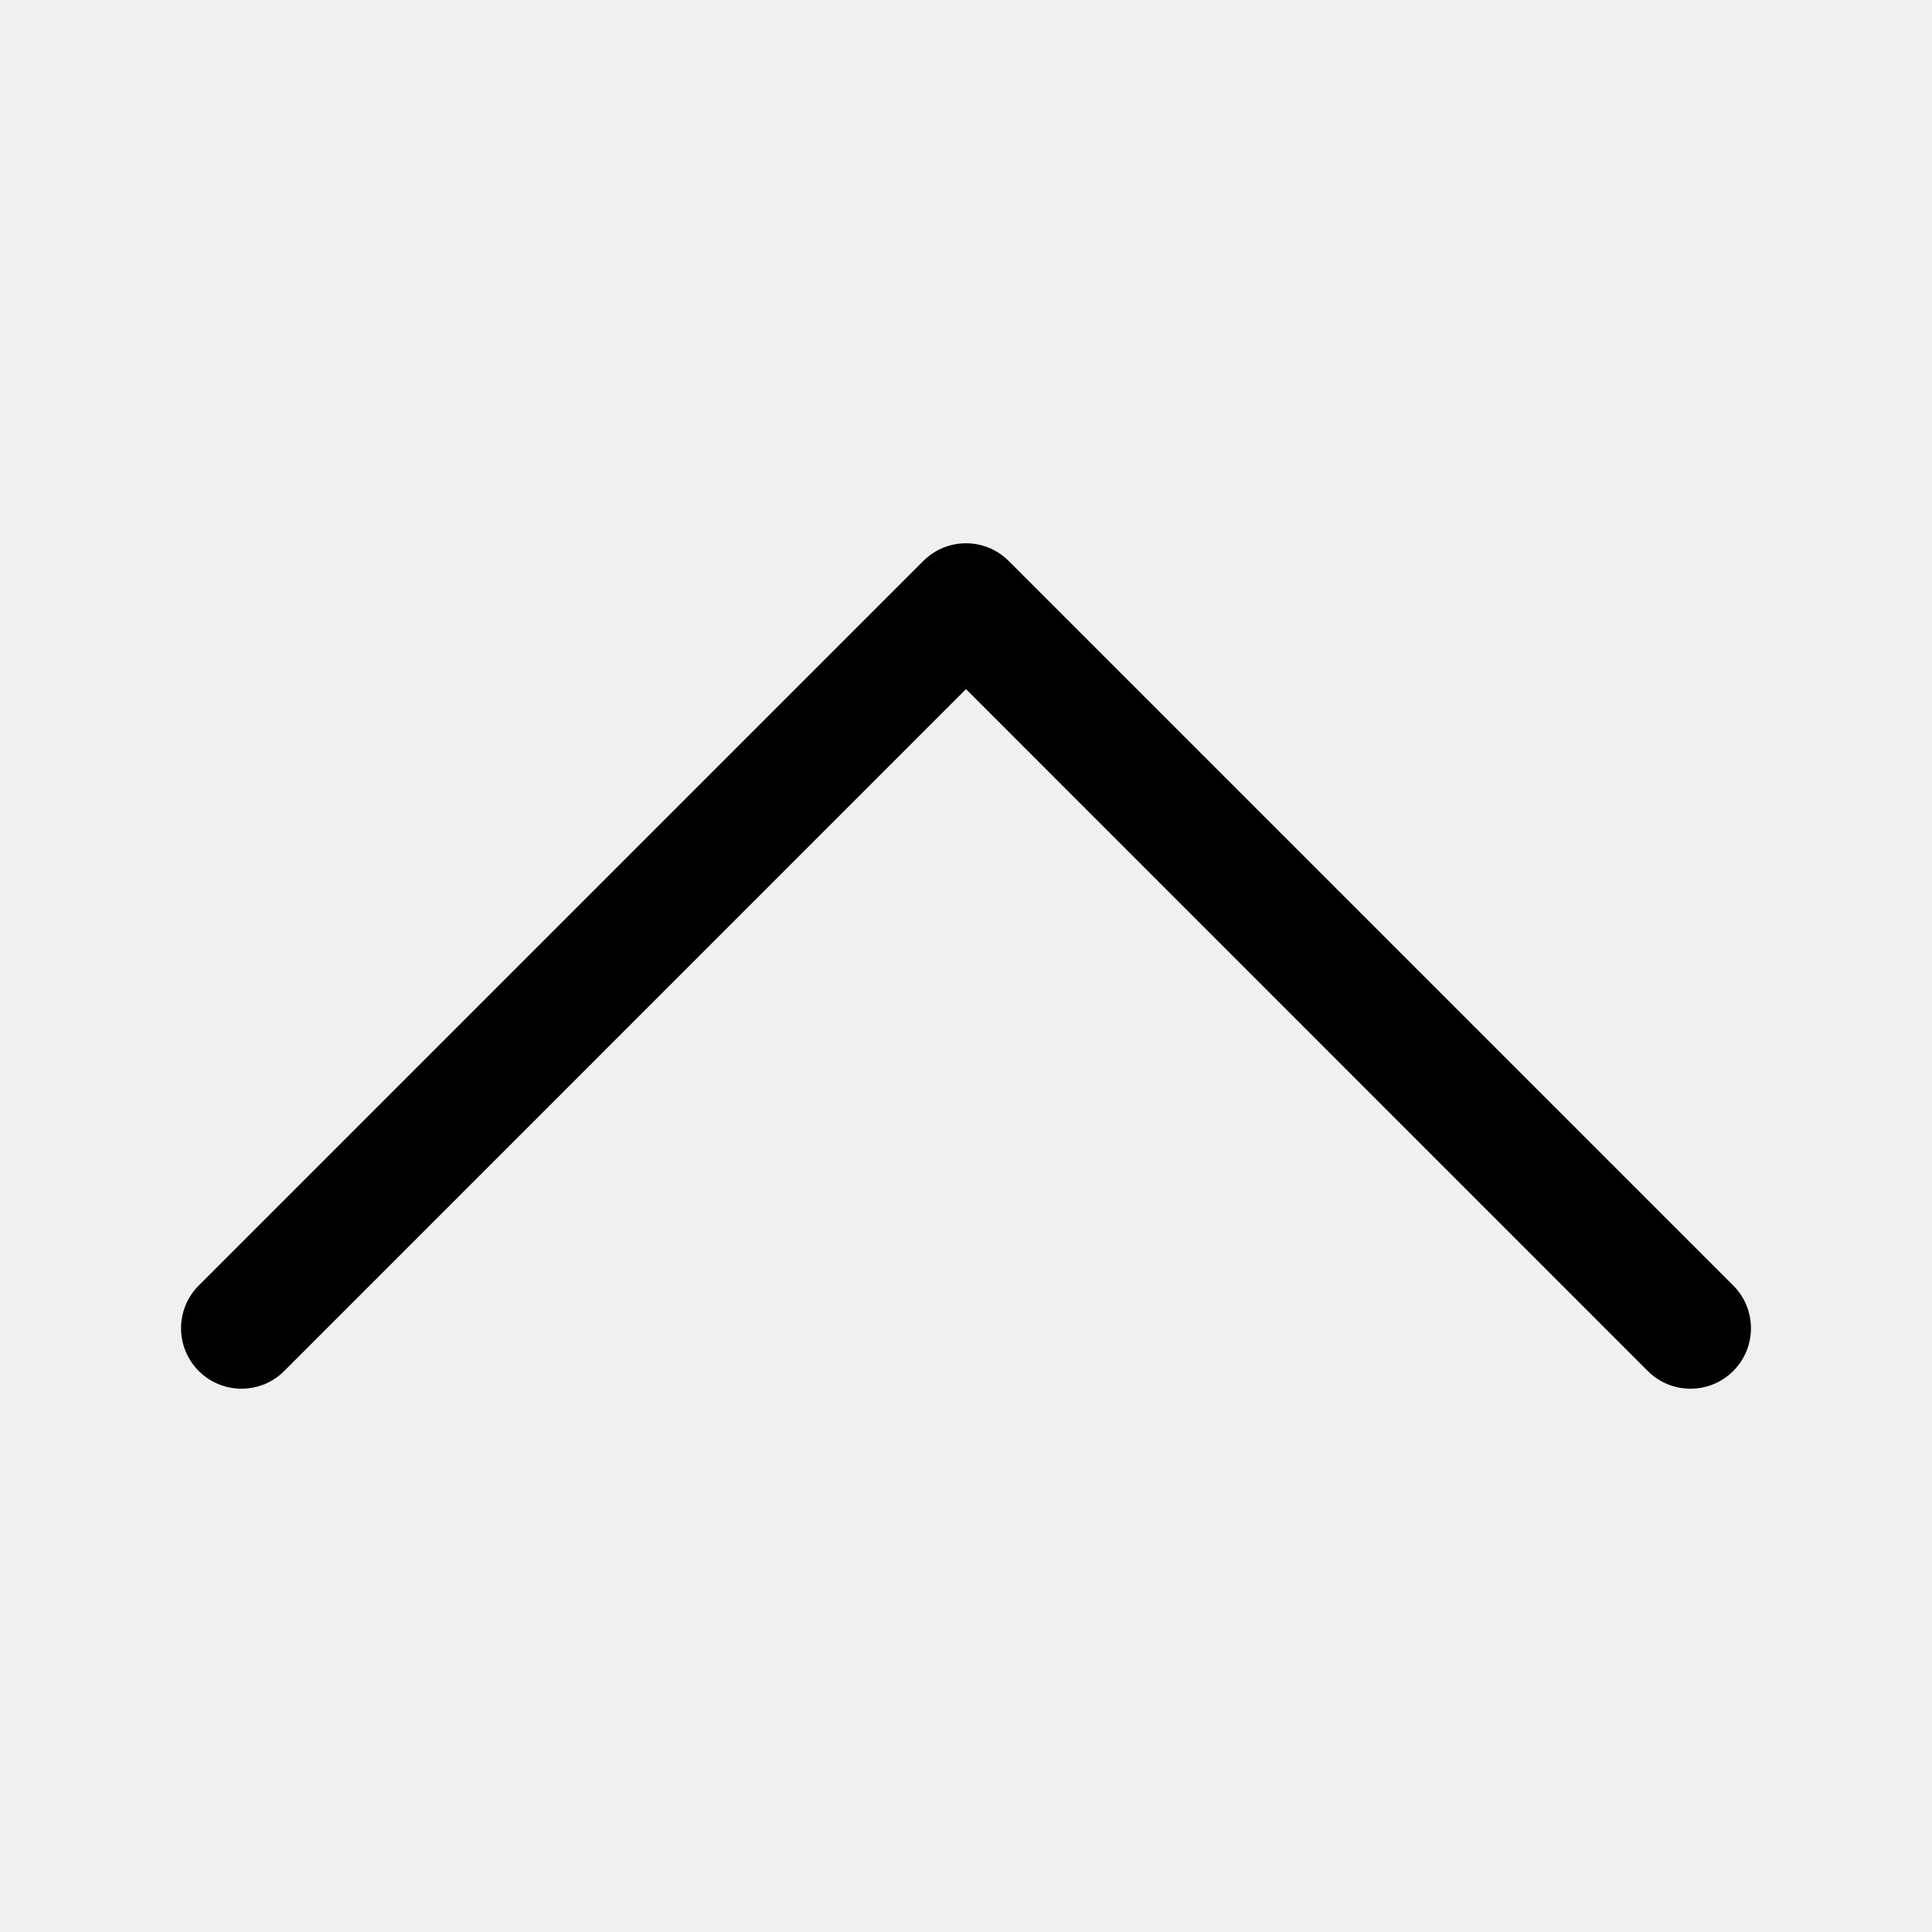
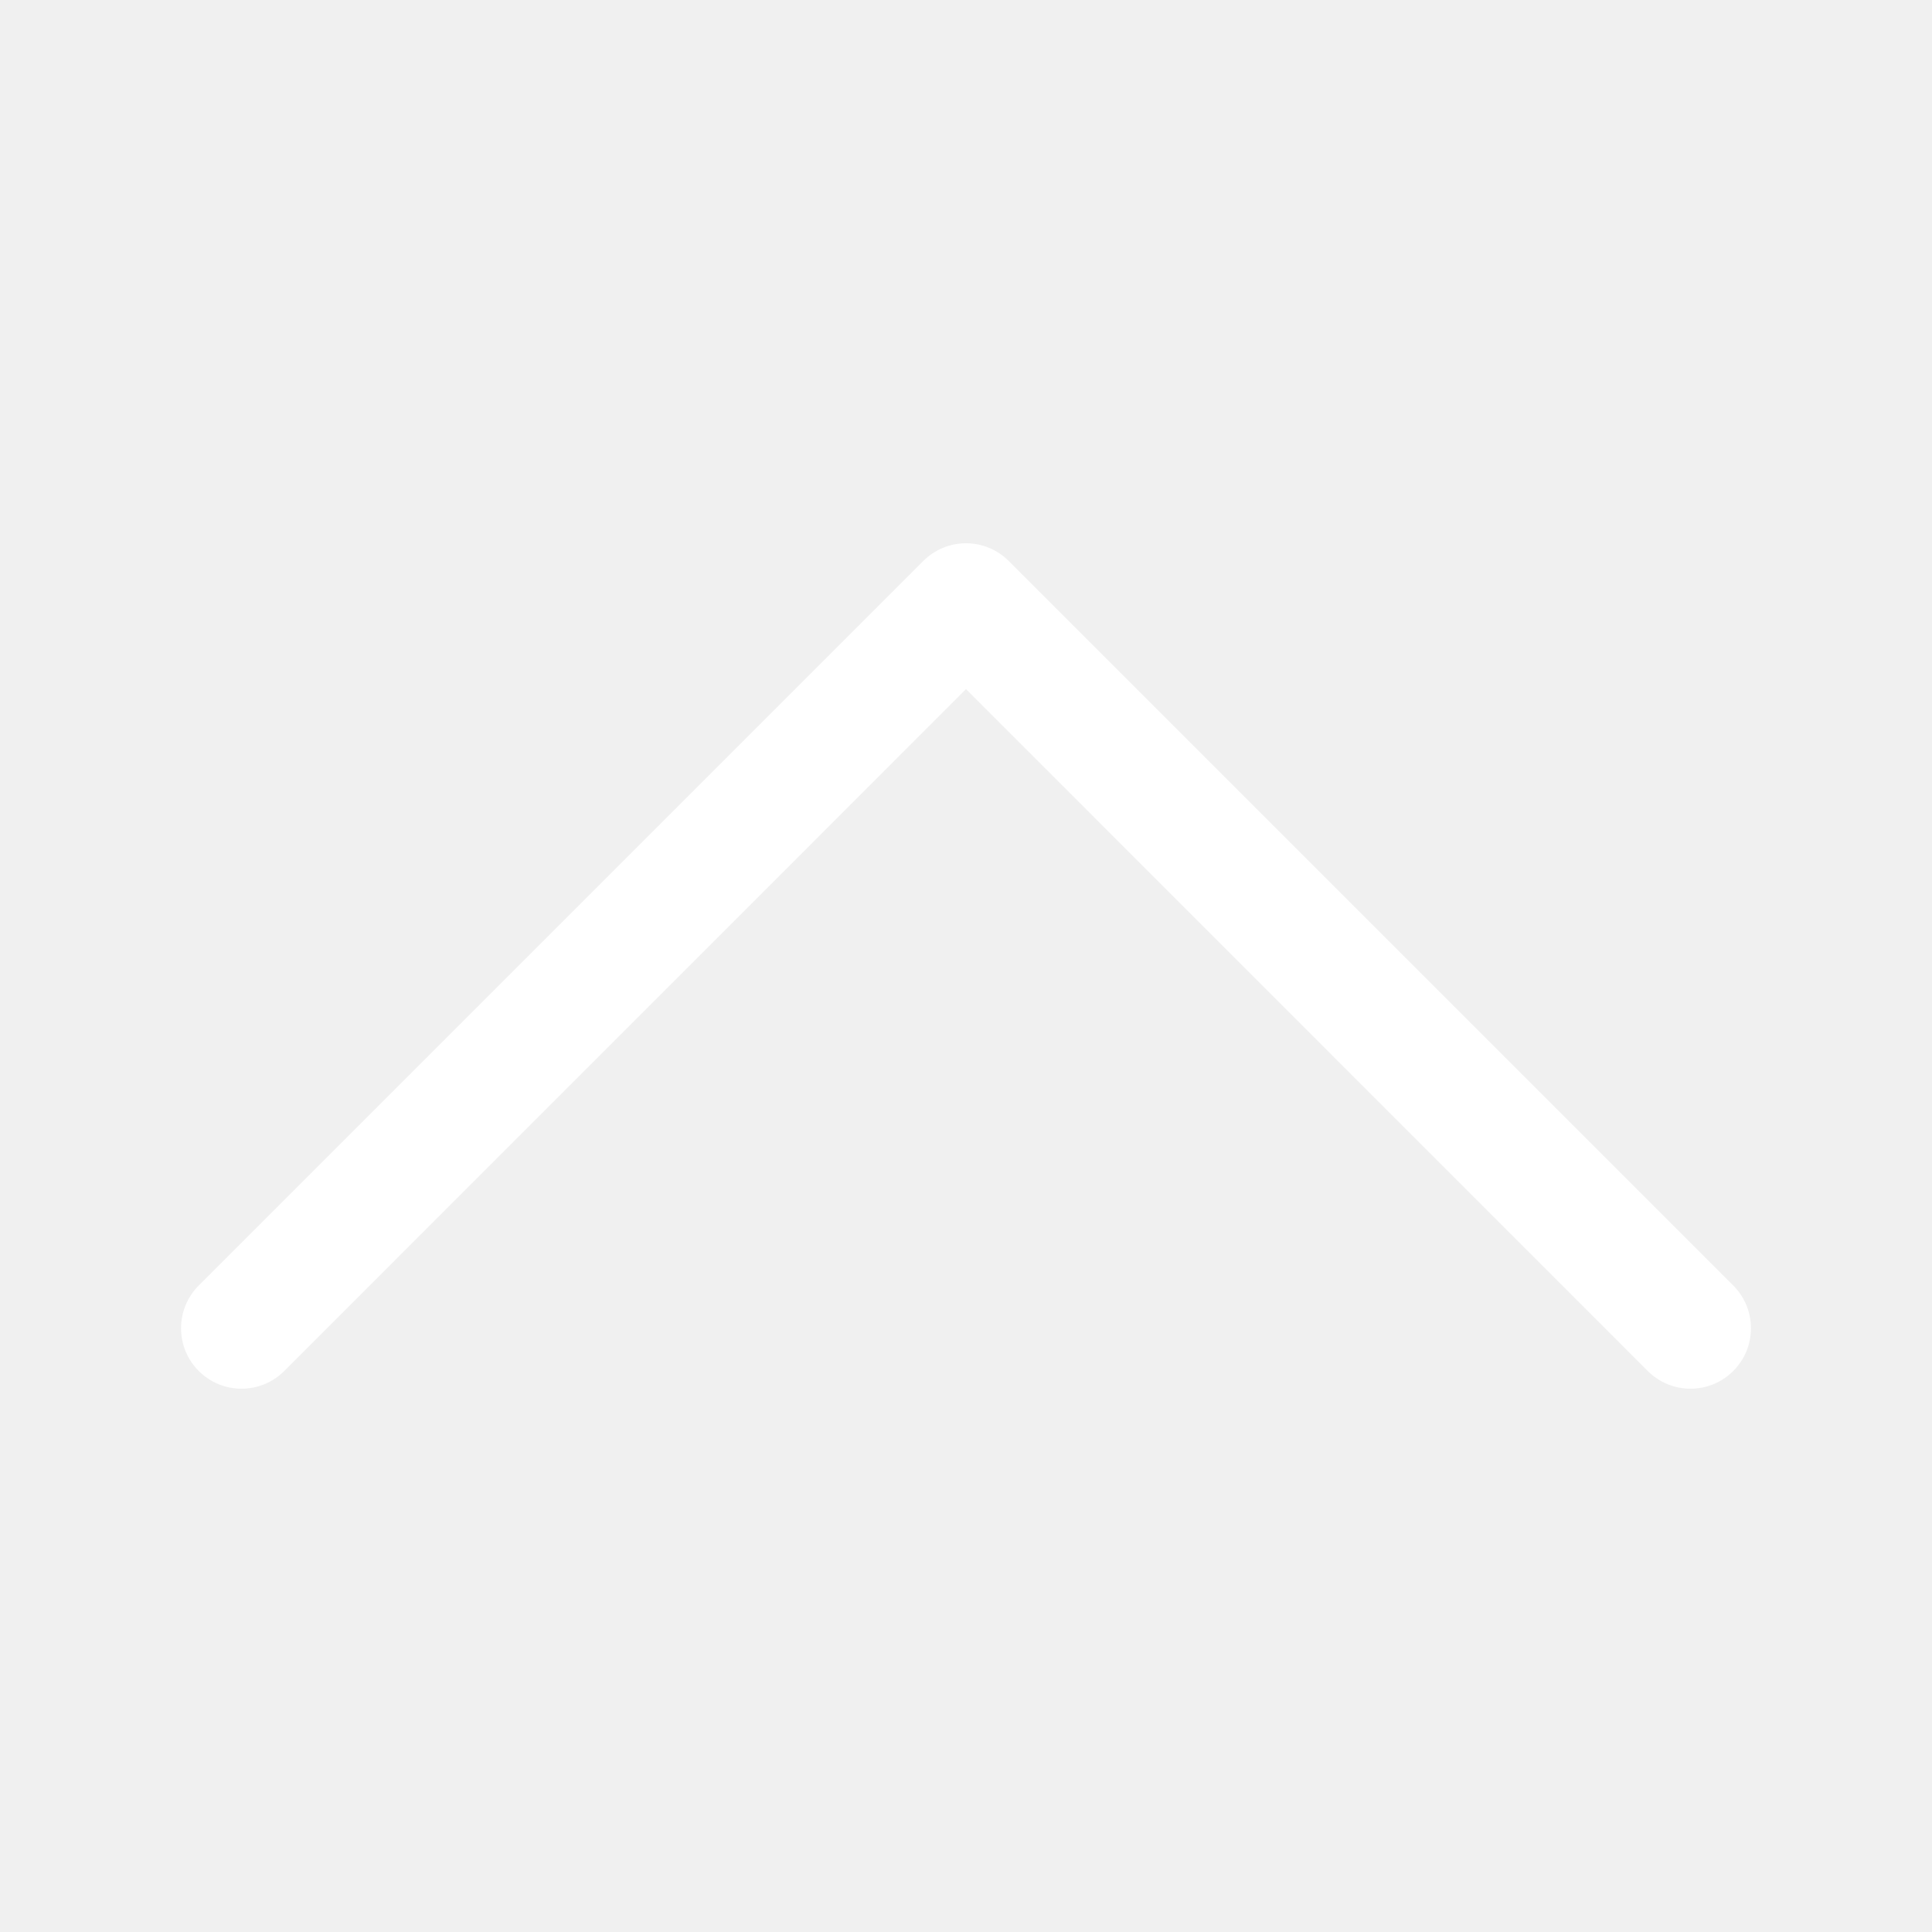
- <svg xmlns="http://www.w3.org/2000/svg" width="16" height="16" fill="currentColor" class="bi bi-chevron-up" viewBox="0 0 16 16">
+ <svg xmlns="http://www.w3.org/2000/svg" width="16" height="16" fill="#ffffff" class="bi bi-chevron-up" viewBox="0 0 16 16">
  <path fill-rule="evenodd" d="M7.646 4.646a.5.5 0 0 1 .708 0l6 6a.5.5 0 0 1-.708.708L8 5.707l-5.646 5.647a.5.5 0 0 1-.708-.708z" />
</svg>
